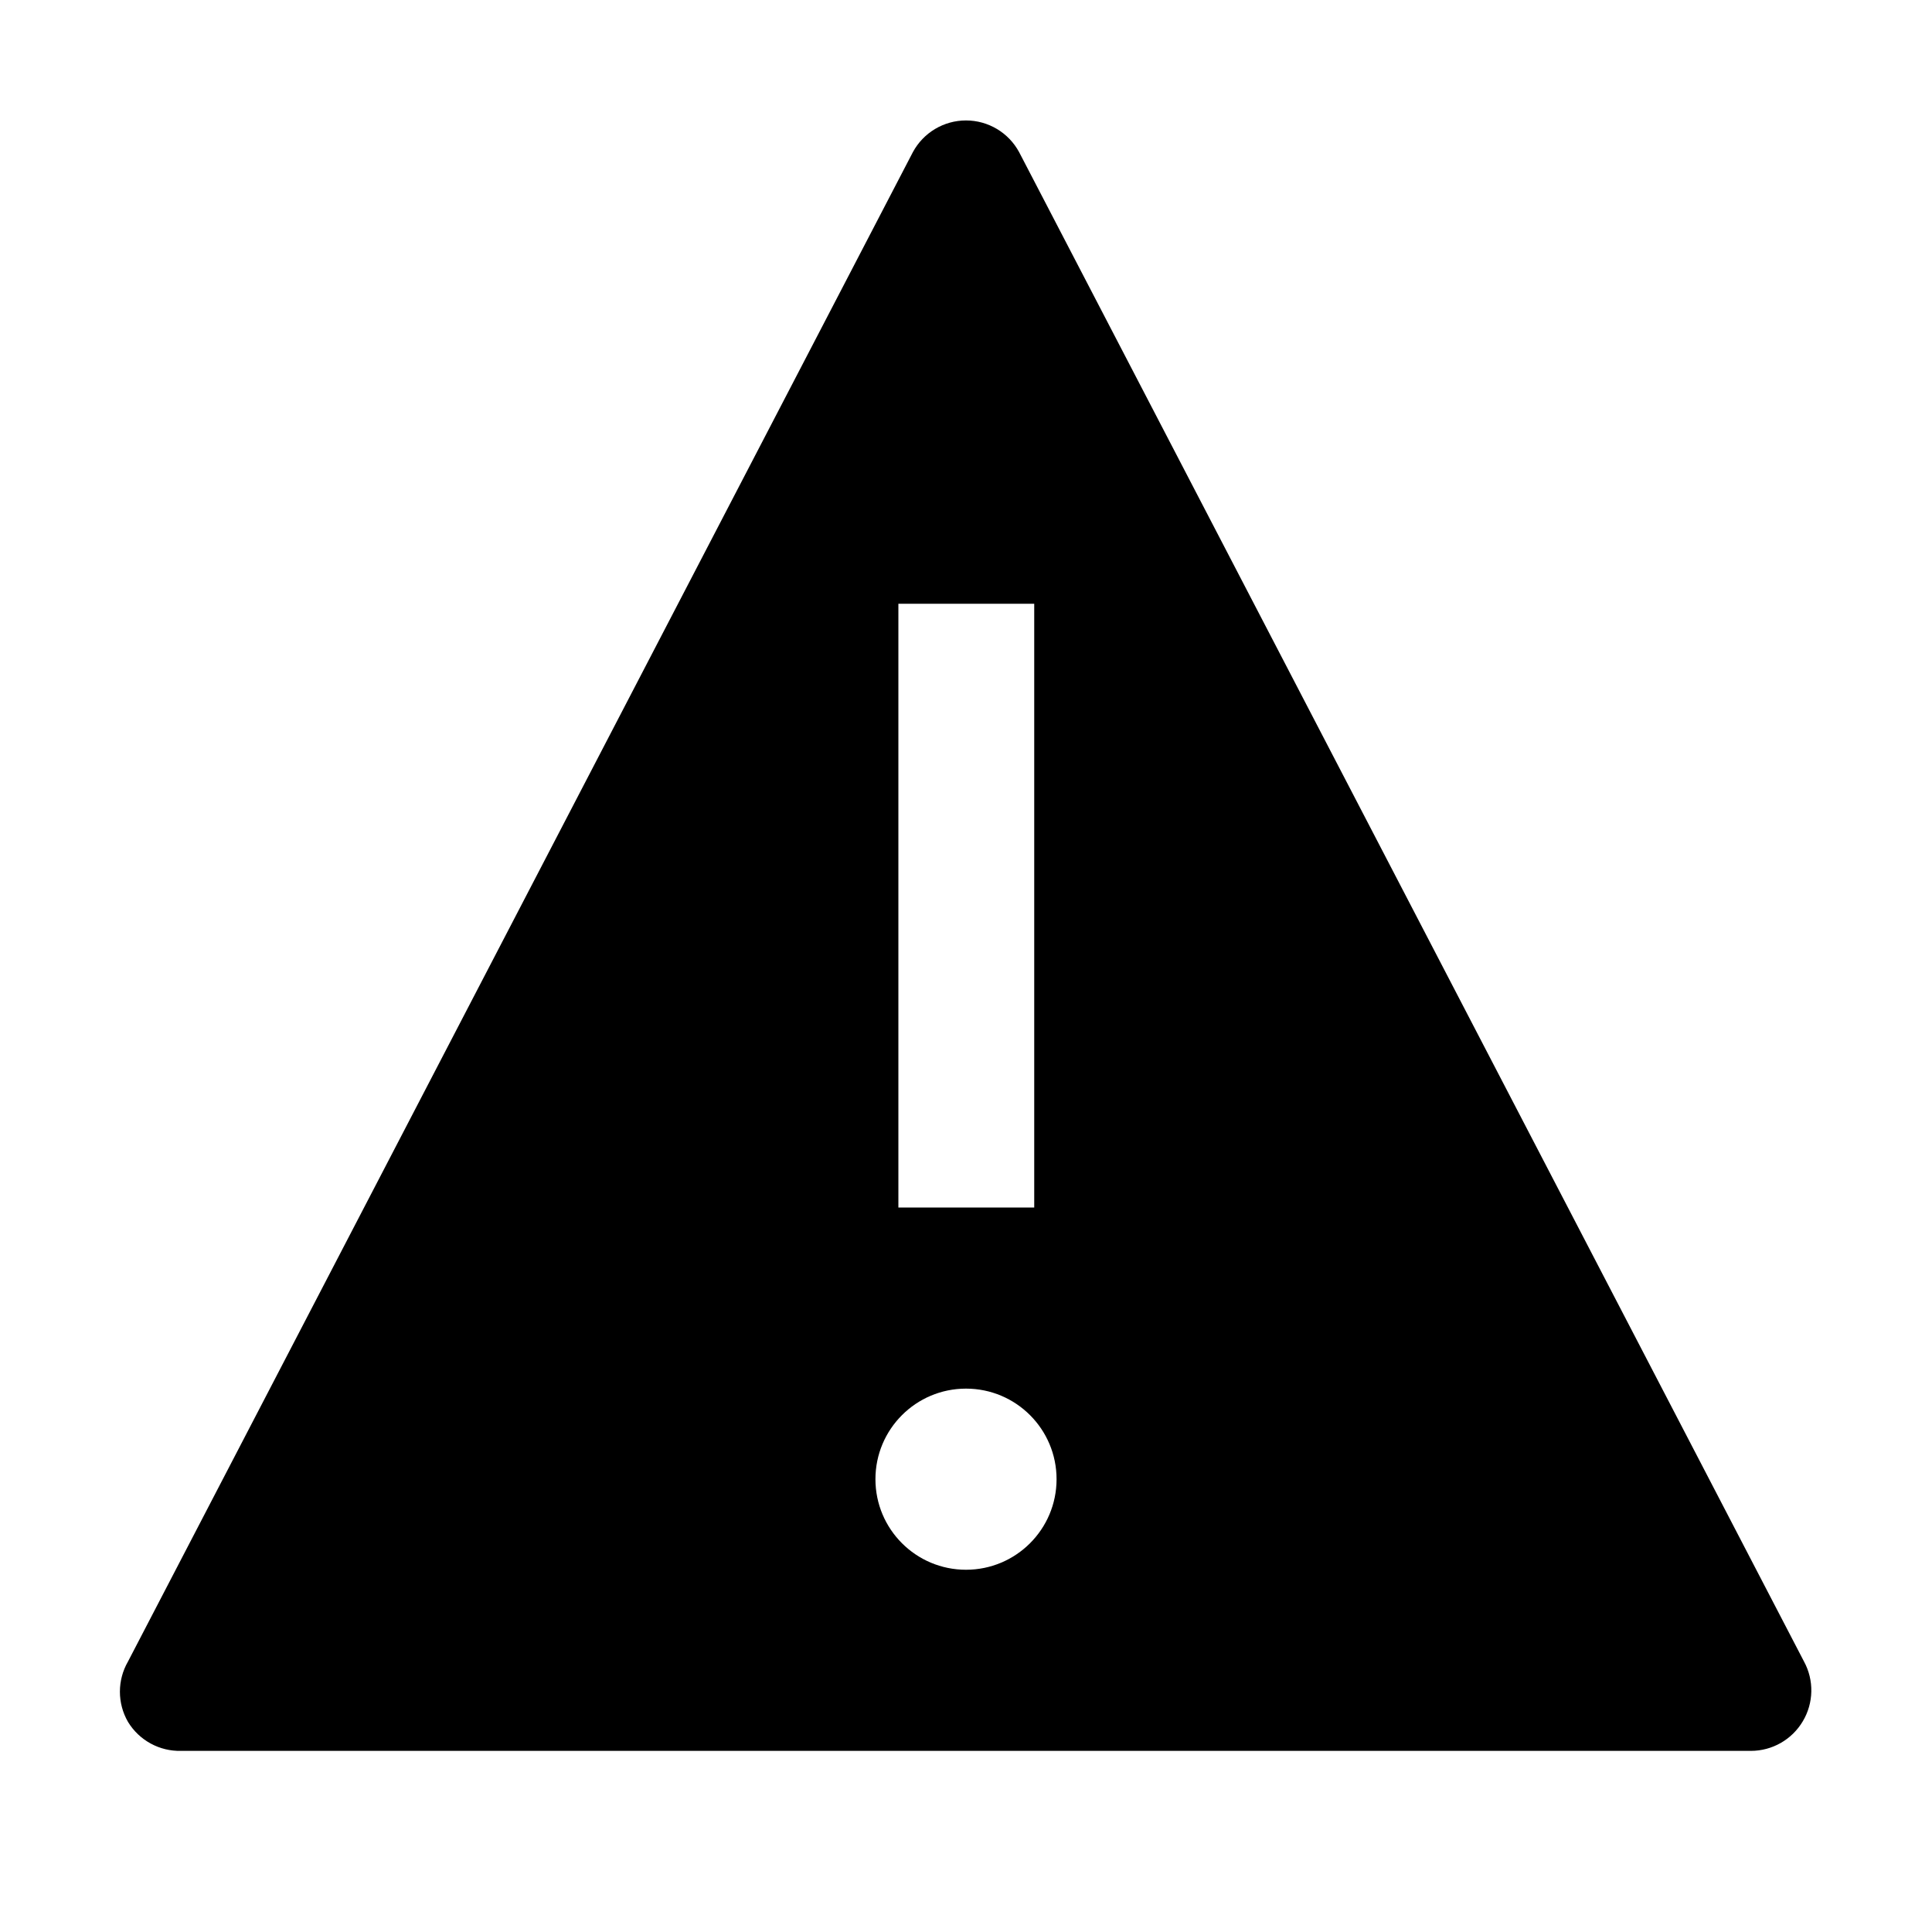
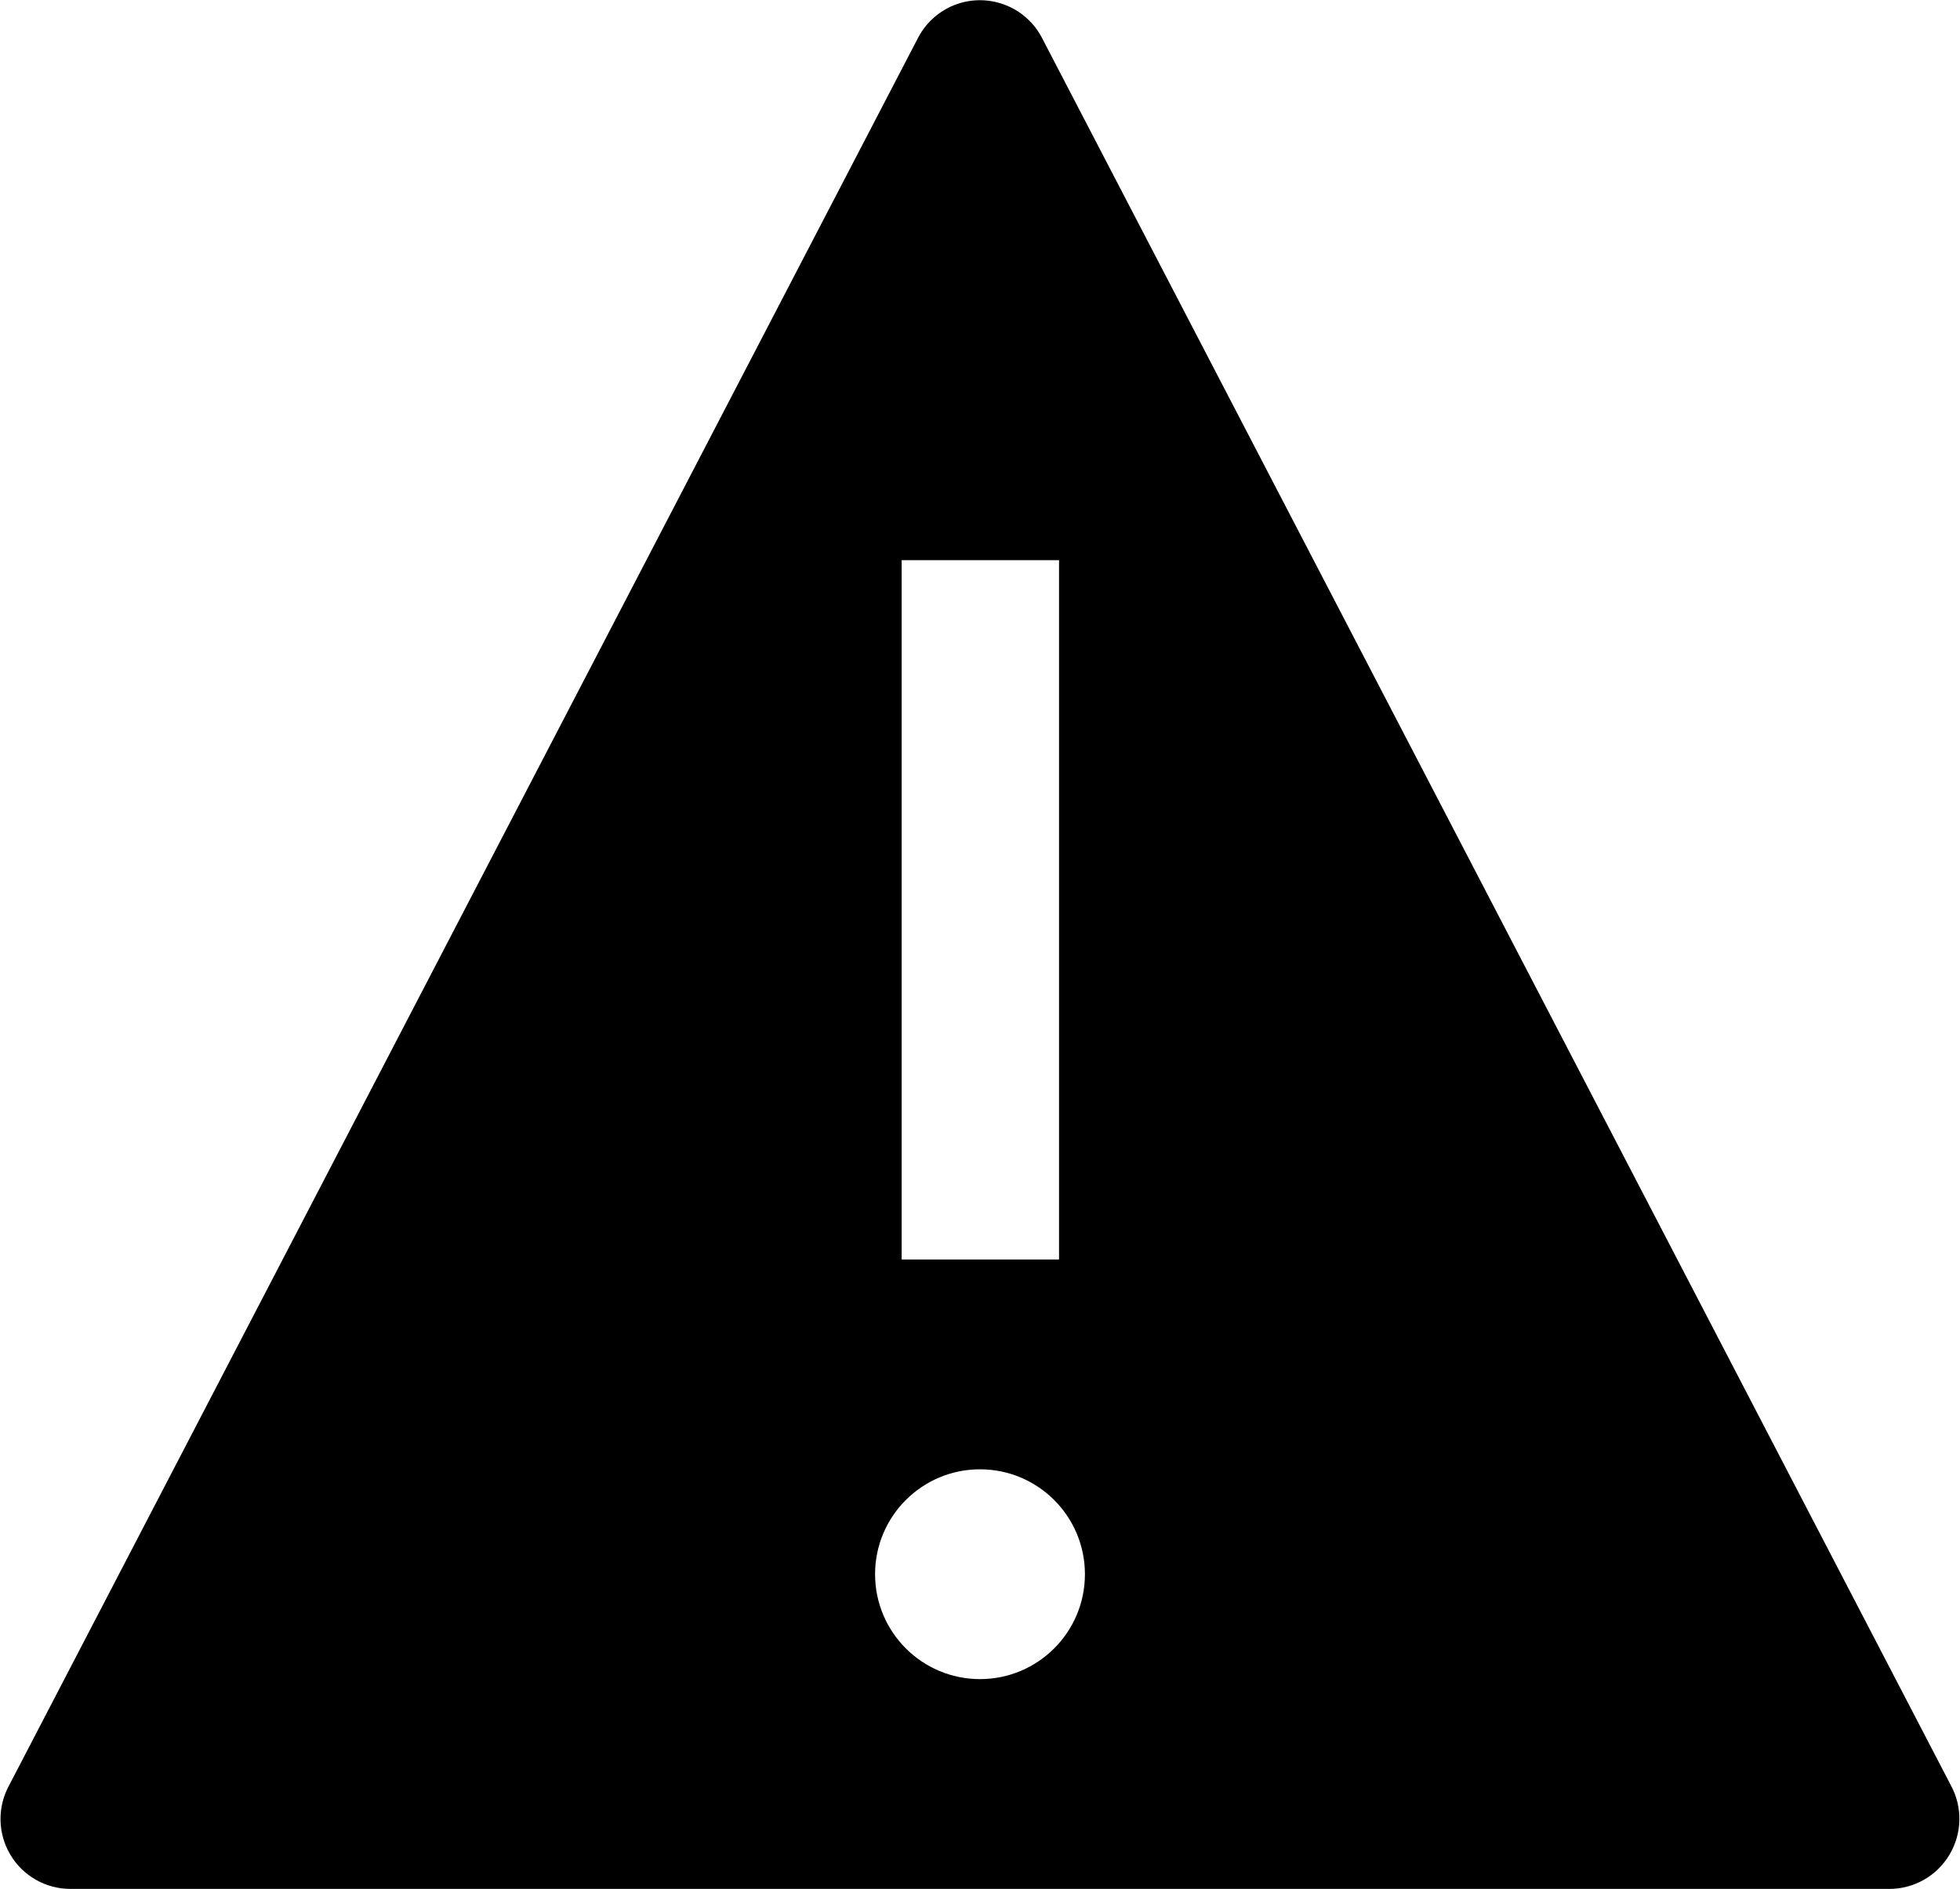
- <svg xmlns="http://www.w3.org/2000/svg" id="icon" viewBox="0 0 32 32">
-   <defs>
-     <style>.cls-1{fill:none;}</style>
-   </defs>
-   <path d="M29.88,27.52l-13-25a1,1,0,0,0-1.76,0l-13,25a1,1,0,0,0,0,1A1,1,0,0,0,3,29H29a1,1,0,0,0,.86-.49A1,1,0,0,0,29.88,27.52ZM14.88,10h2.25V20H14.88ZM16,26a1.5,1.5,0,1,1,1.5-1.5A1.5,1.5,0,0,1,16,26Z" />
-   <rect id="_Transparent_Rectangle_" data-name="&lt;Transparent Rectangle&gt;" class="cls-1" width="32" height="32" />
+ <svg xmlns="http://www.w3.org/2000/svg" width="28.02" height="27.01" viewBox="0 0 28.02 27.01">
+   <path d="M29.88,27.52l-13-25a1,1,0,0,0-1.35-.41,1,1,0,0,0-.41.41l-13,25A1,1,0,0,0,3,29H29a1,1,0,0,0,.86-.49A1,1,0,0,0,29.88,27.52ZM14.88,10h2.25V20H14.88ZM16,26a1.5,1.5,0,1,1,1.5-1.5A1.5,1.5,0,0,1,16,26Z" transform="translate(-1.99 -1.99)" />
</svg>
